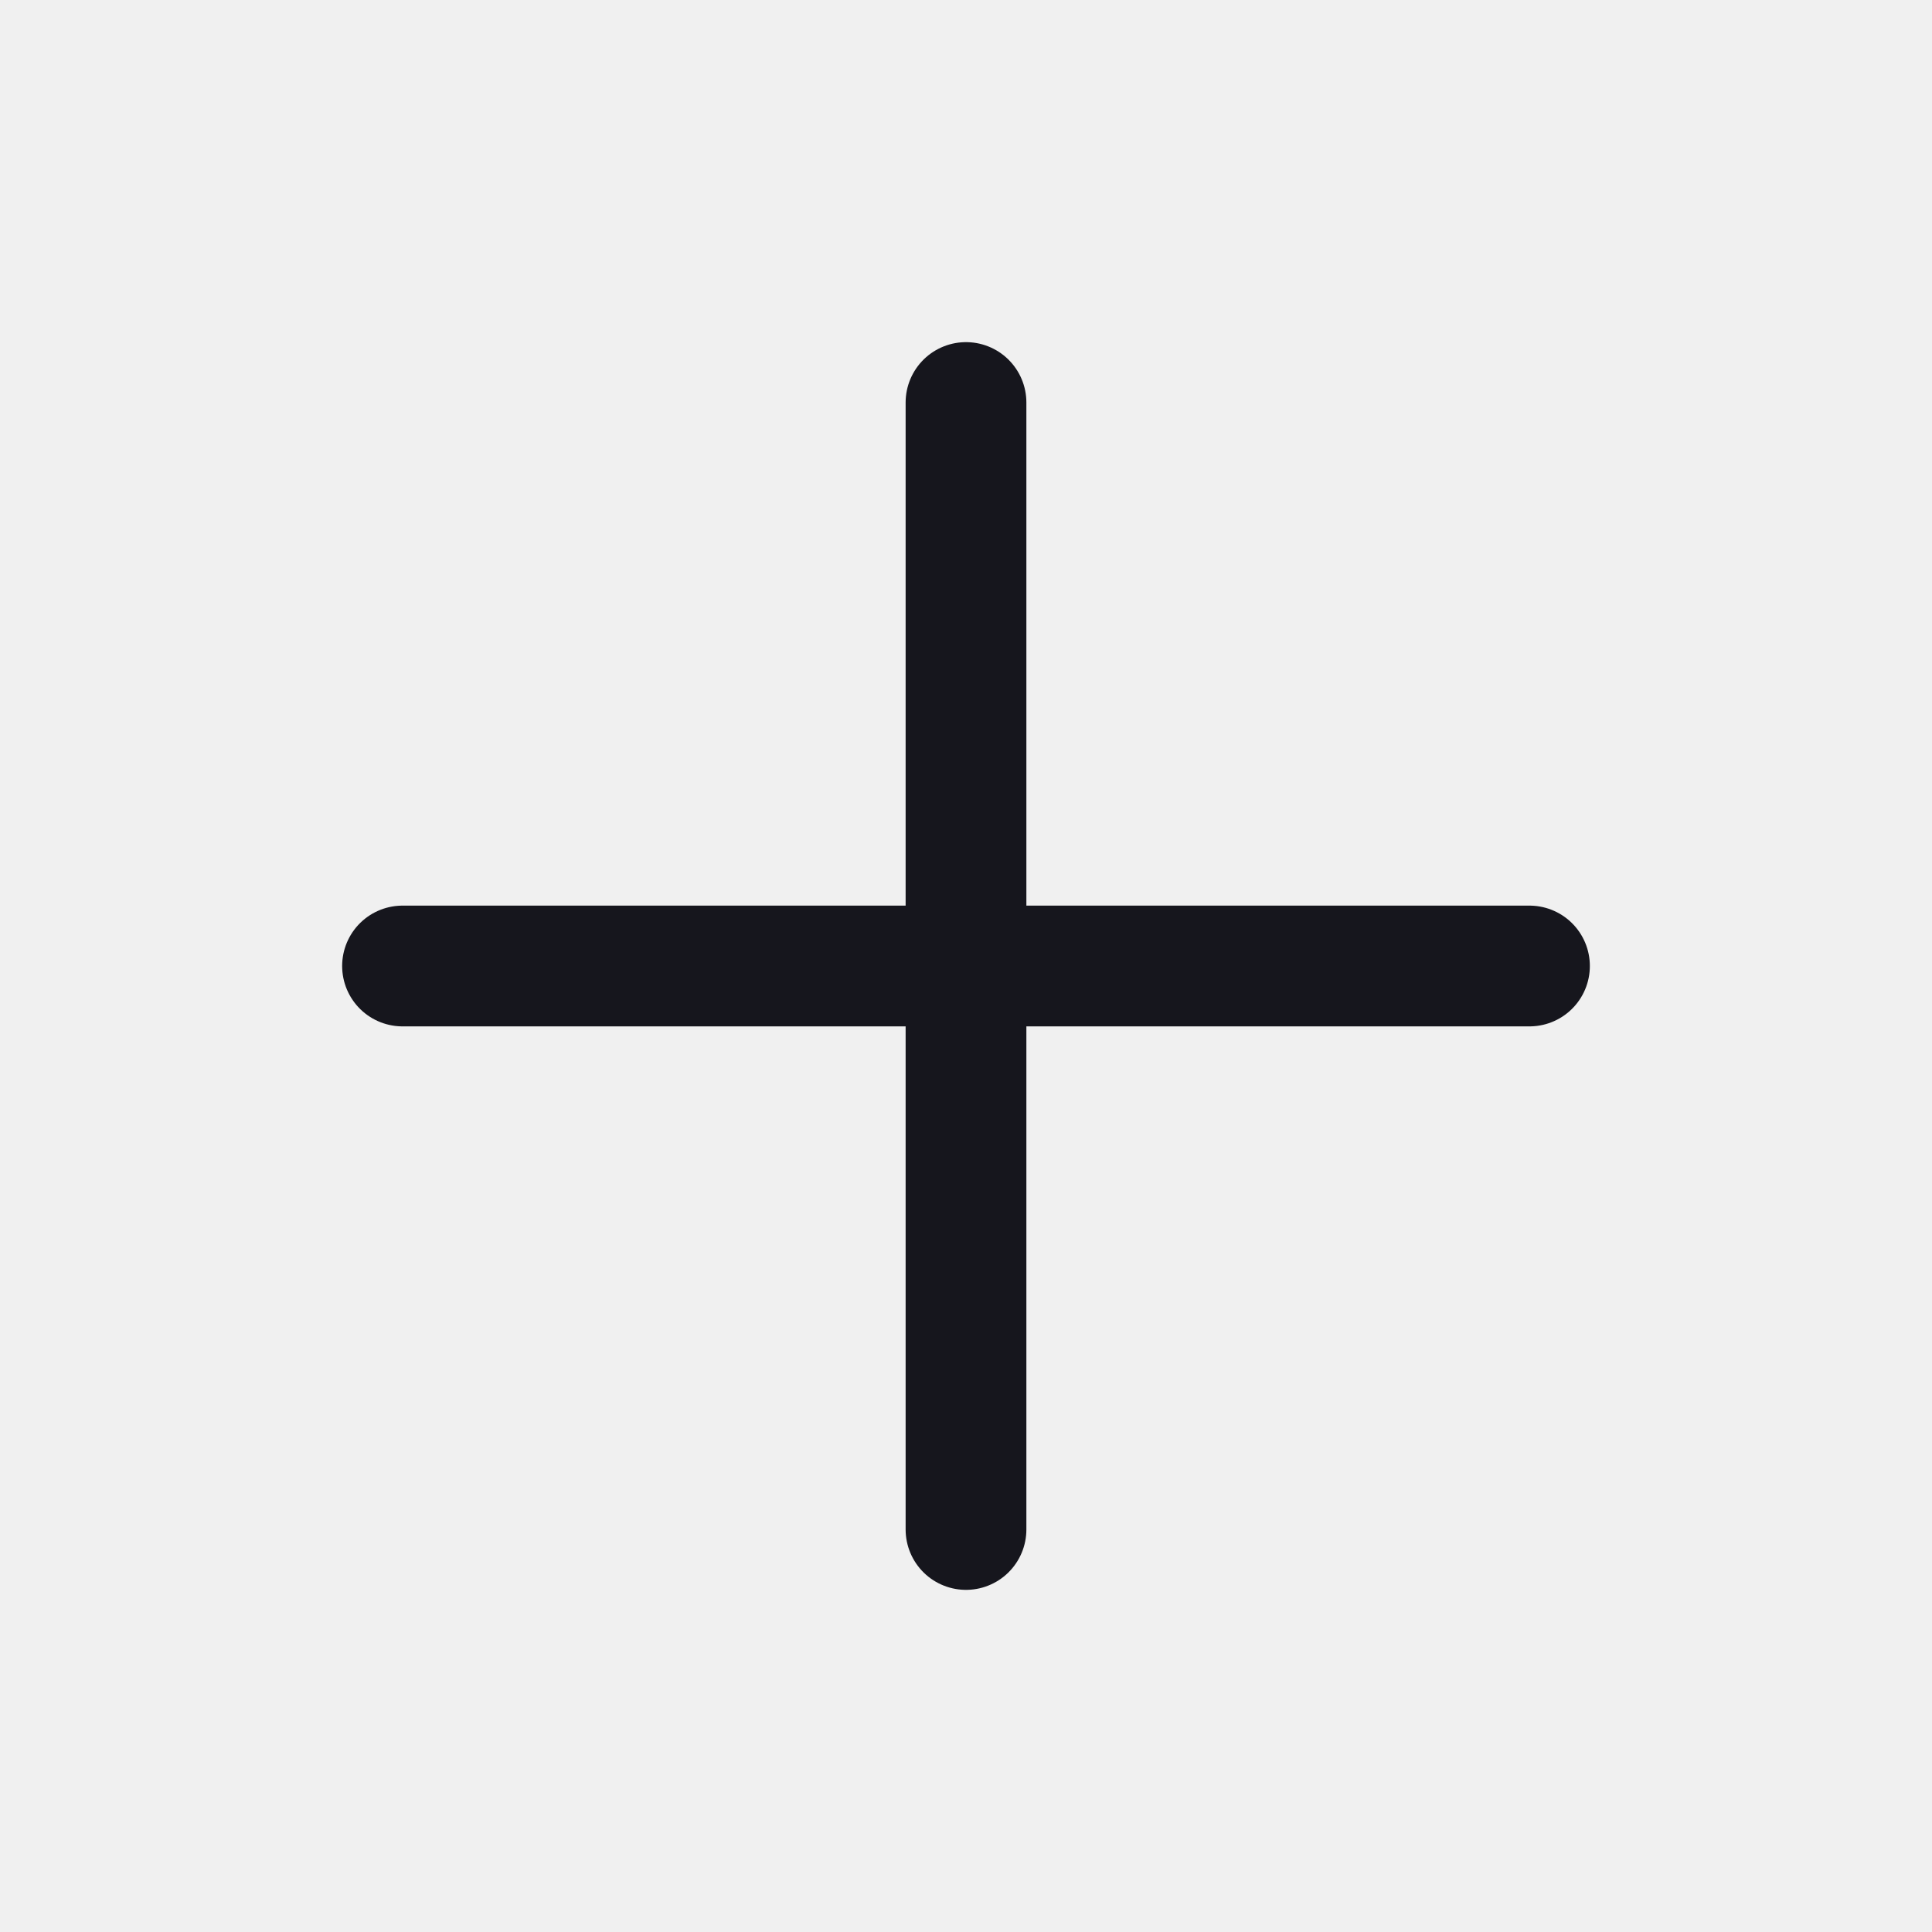
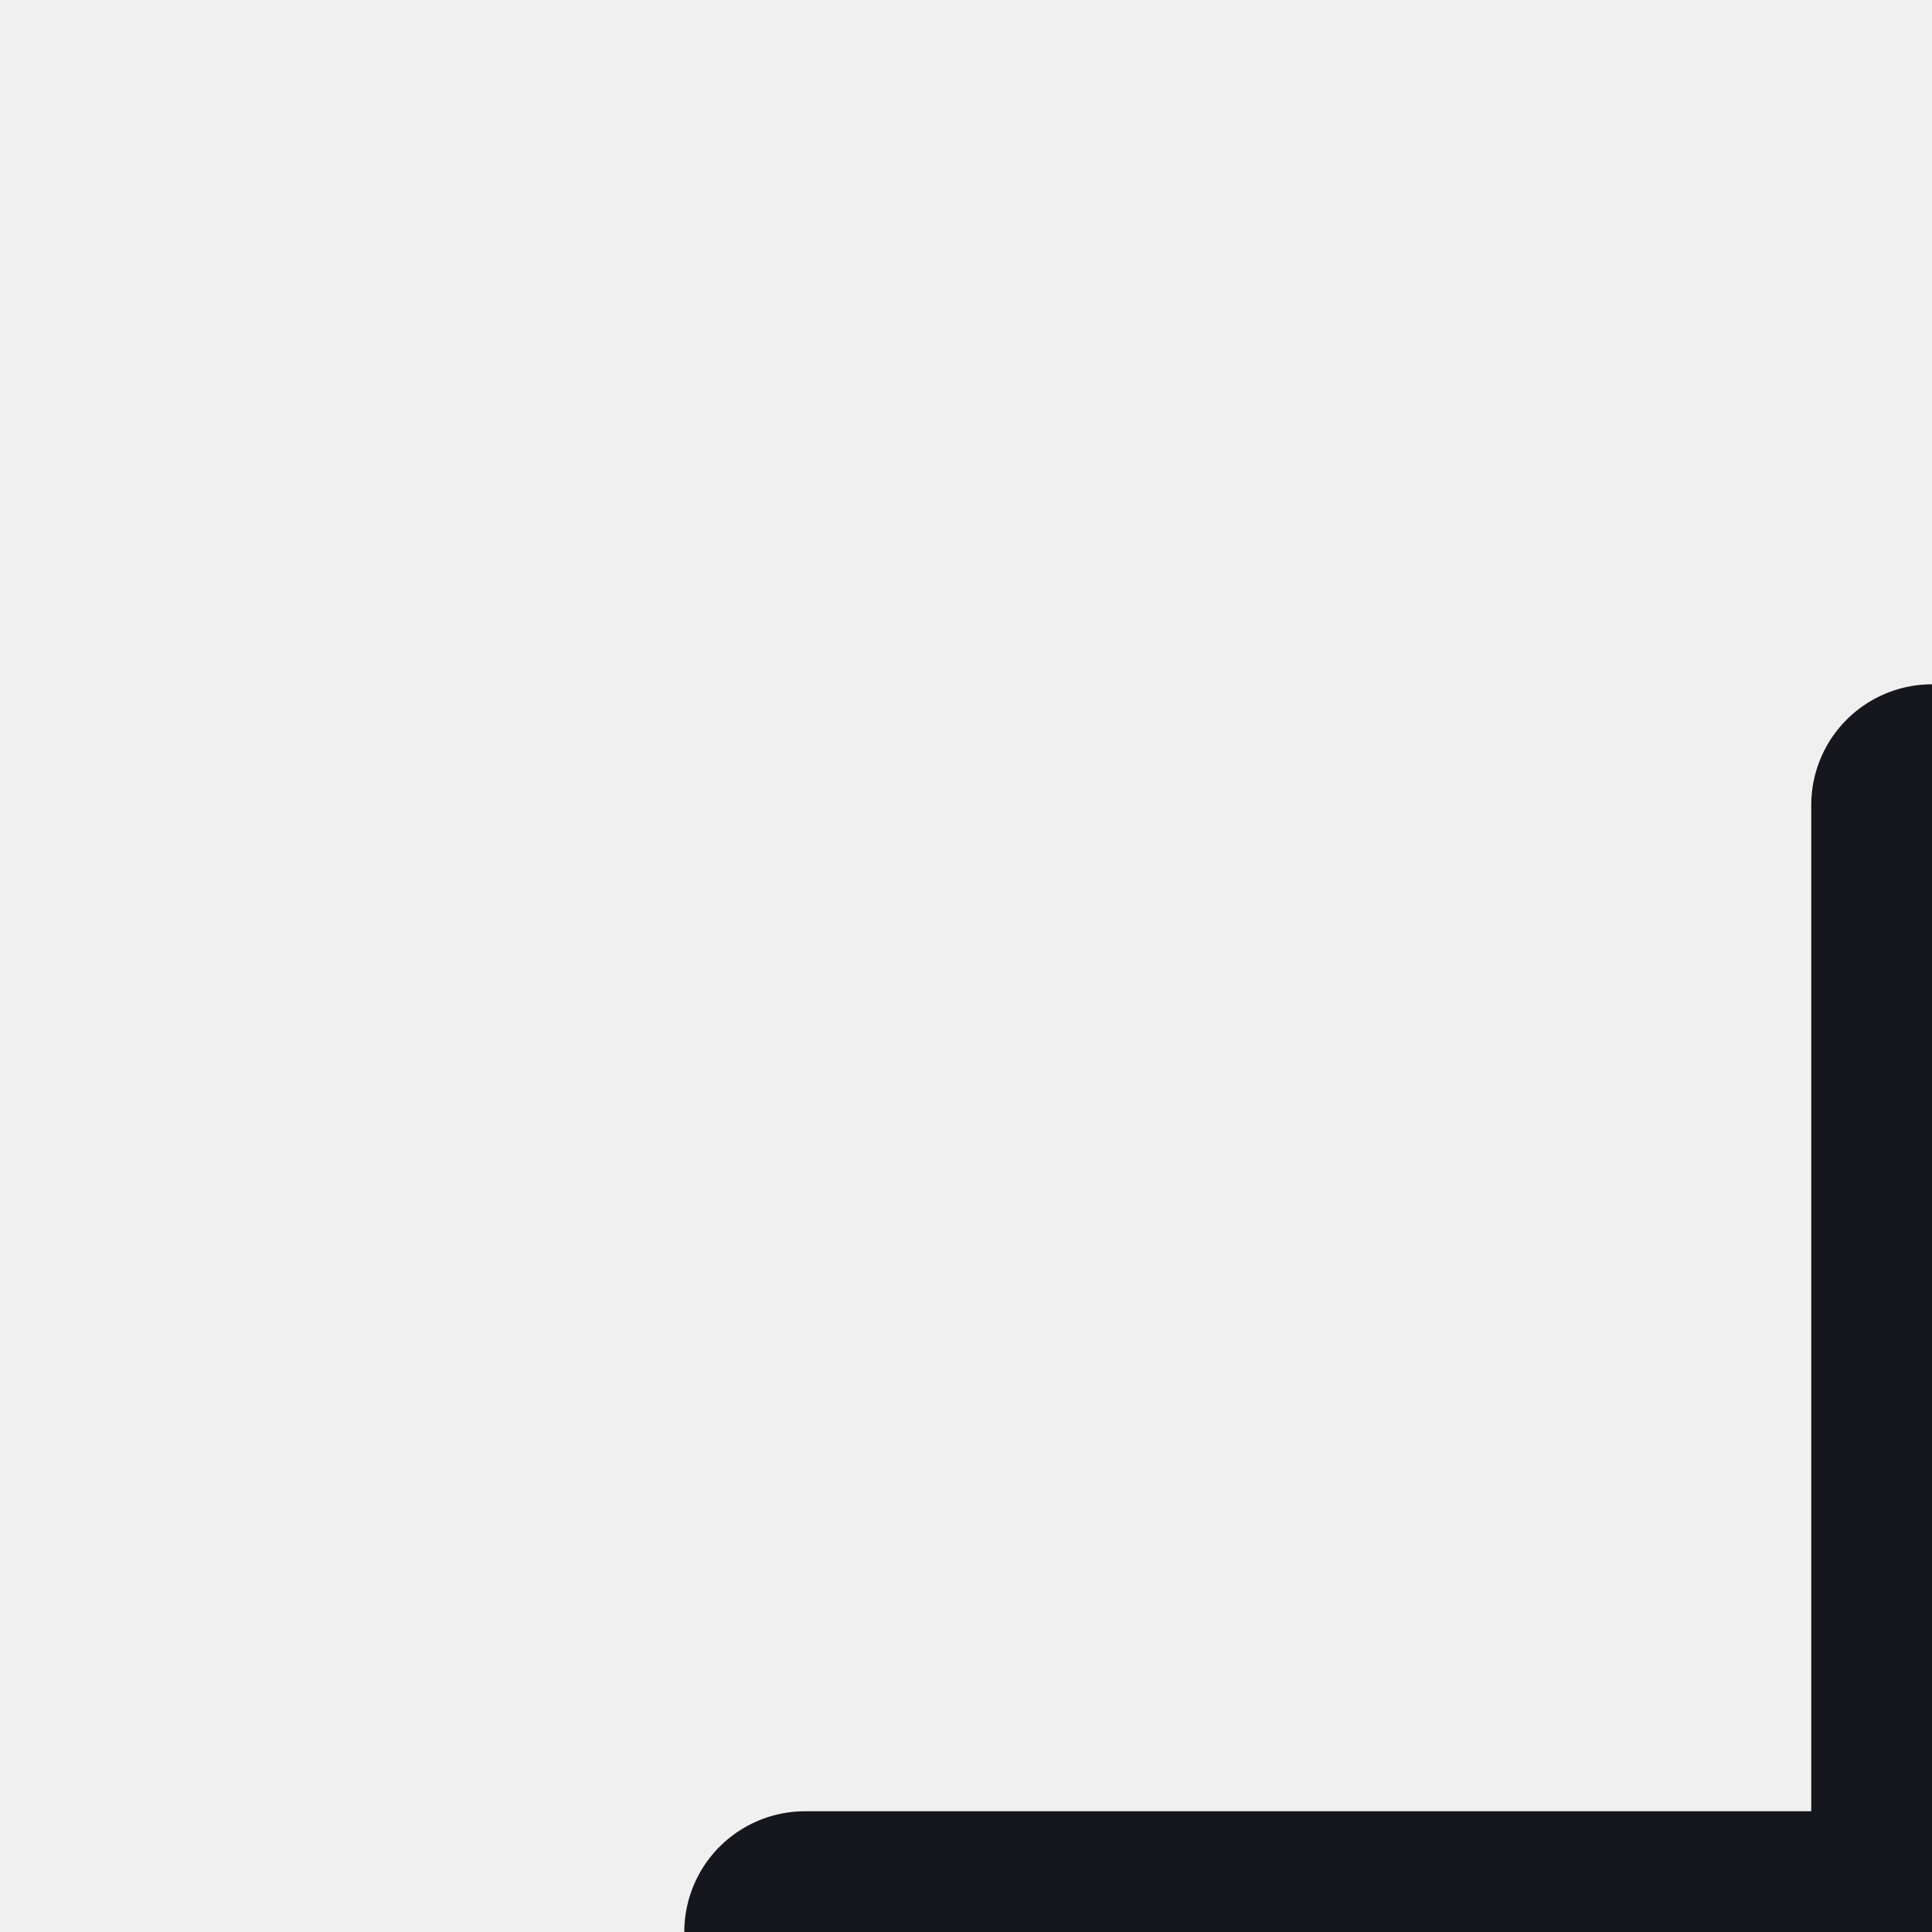
- <svg xmlns="http://www.w3.org/2000/svg" width="32" height="32" viewBox="0 0 32 32" fill="none">
+ <svg xmlns="http://www.w3.org/2000/svg" width="16" height="16" viewBox="0 0 16 16" fill="none">
  <g clip-path="url(#clip0_2112_6504)">
    <path d="M16 6.667V25.333" stroke="#16161D" stroke-width="2" stroke-linecap="round" stroke-linejoin="round" />
    <path d="M6.667 16H25.333" stroke="#16161D" stroke-width="2" stroke-linecap="round" stroke-linejoin="round" />
  </g>
  <defs>
    <clipPath id="clip0_2112_6504">
-       <rect width="32" height="32" fill="white" />
+       <rect width="16" height="16" fill="white" />
    </clipPath>
  </defs>
</svg>
